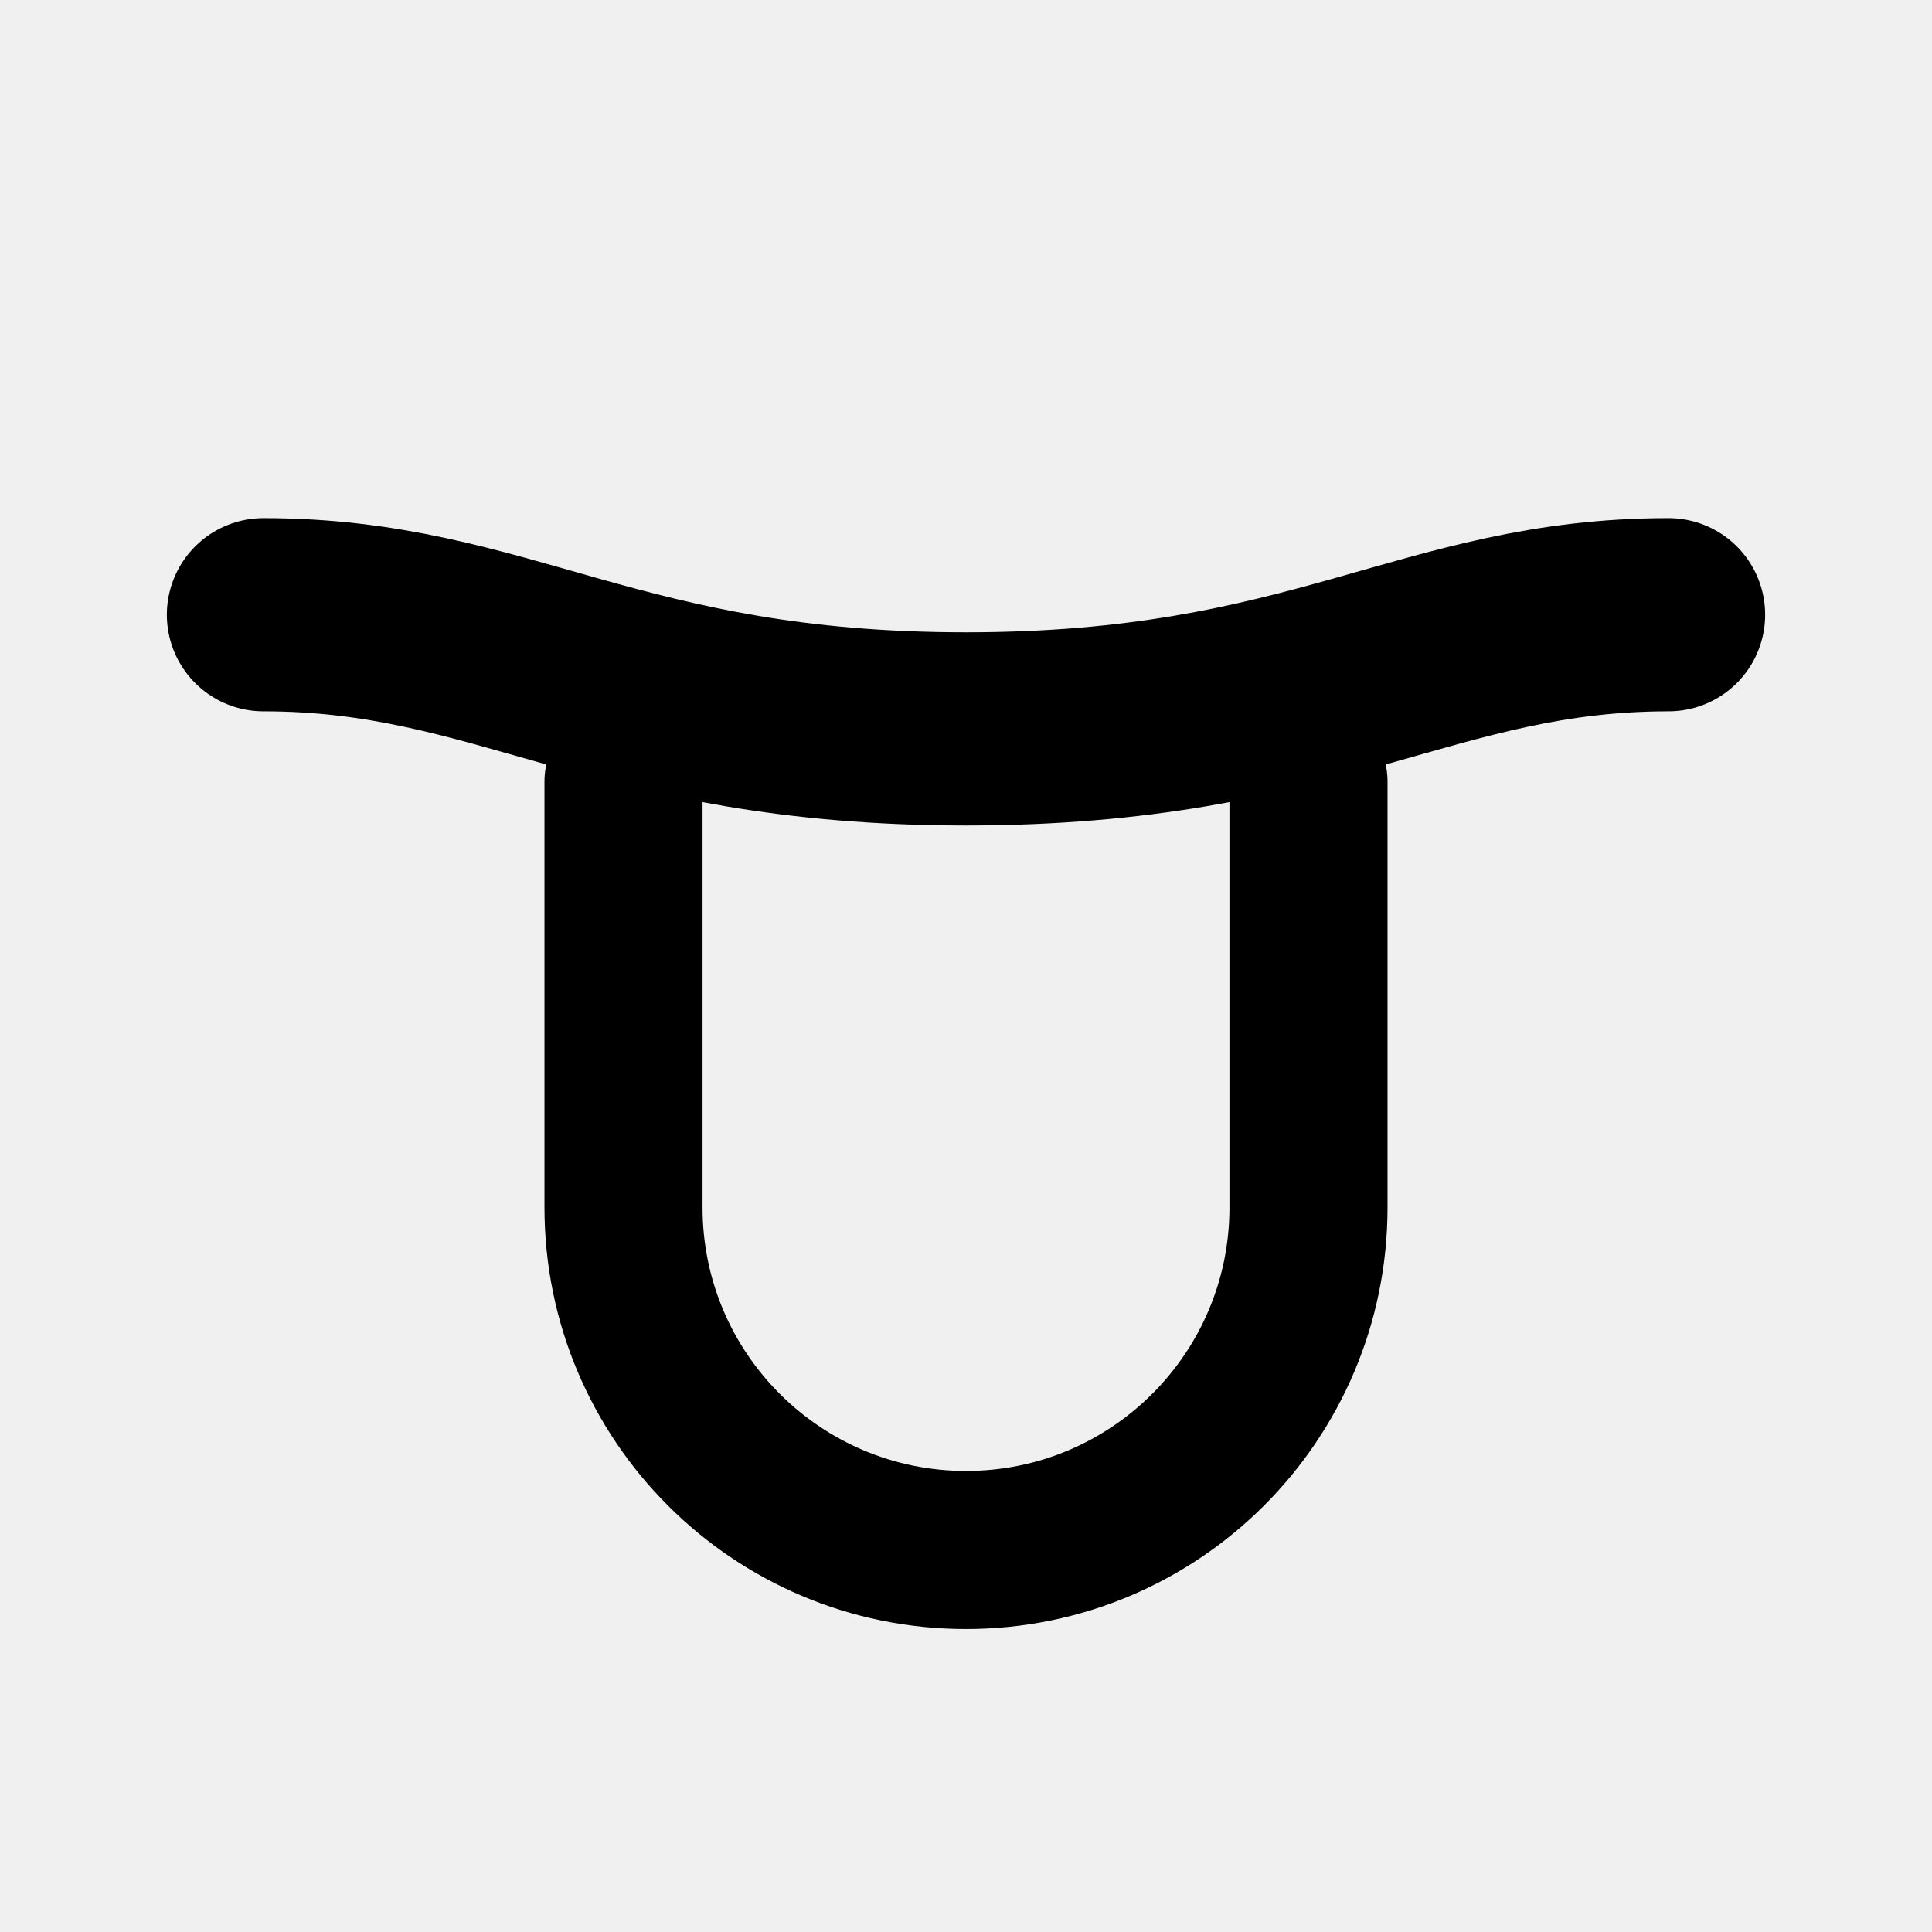
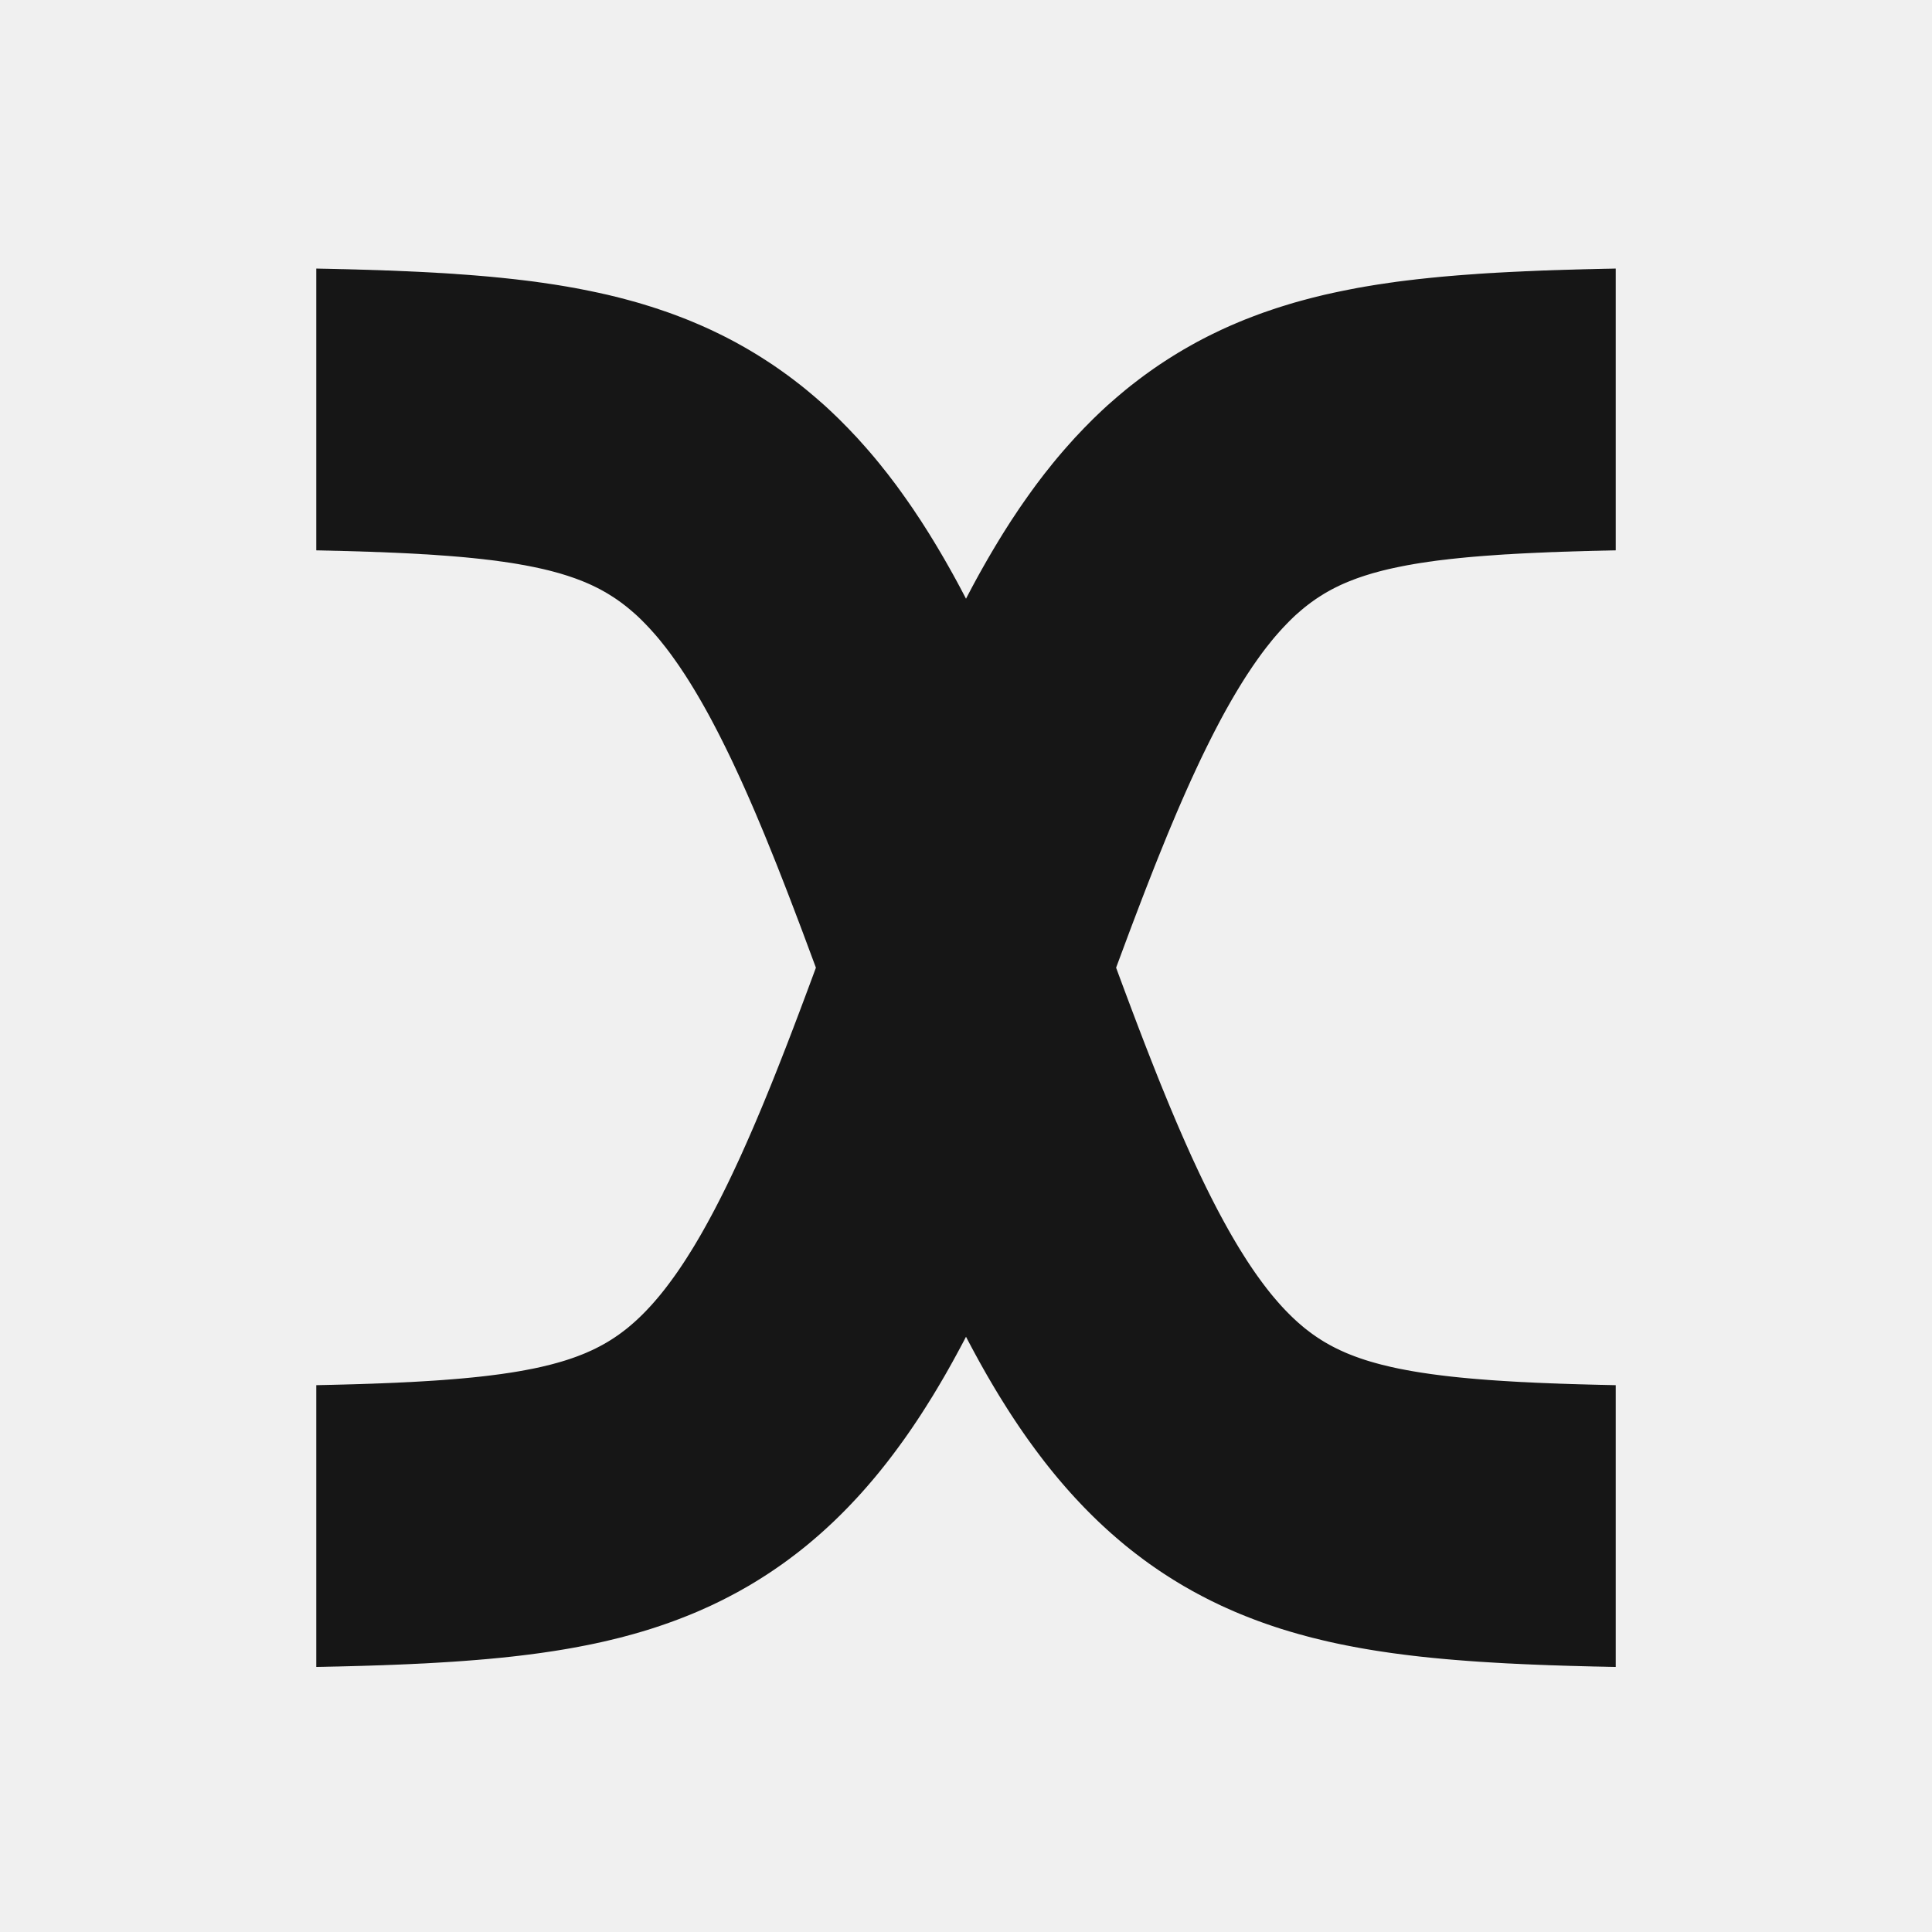
<svg xmlns="http://www.w3.org/2000/svg" viewBox="0 0 44 44" width="44" height="44">
-   <g fill="none" stroke="#000" stroke-linecap="round" stroke-linejoin="round">
-     <path stroke-width="4.4" d="M6 14c5.5 0 8 2.6 16 2.6S32.500 14 38 14" />
-     <path stroke-width="3.6" d="M14.200 17.800v9.700a7.800 7.800 0 0 0 15.600 0v-9.700" />
+   <g opacity="1" transform="translate(7.203 6) scale(0.080201)">
+     <mask id="mask0_5764_37824" style="mask-type:luminance" maskUnits="userSpaceOnUse" x="0" y="0" width="369" height="399">
+       <path d="M369 0H0V399H369V0Z" fill="white" />
+     </mask>
+     <g mask="url(#mask0_5764_37824)">
+       <path fill-rule="evenodd" clip-rule="evenodd" d="M418 319H417.27L416.33 318.991H415.39L414.46 318.981H413.43L412.49 318.977H411.65L410.71 318.967H409.78L408.84 318.958H407.91L407.07 318.949L405.94 318.944H405.1L403.22 318.925H402.26L399.45 318.901H398.52L395.91 318.88L393.03 318.851L392.1 318.846L389.29 318.818L388.36 318.813L387.72 318.807L386.68 318.786L385.55 318.78L384.91 318.774L383.93 318.754L382.05 318.74L381.07 318.72L380.08 318.715L378.31 318.684L377.39 318.675L374.68 318.625L373.59 318.609L372.84 318.601L372.01 318.58L370.95 318.564L368.34 318.516L367.44 318.494L366.49 318.475L365.46 318.449L364.62 318.436L363.89 318.414L361.08 318.344L360.15 318.315L358.37 318.271L357.44 318.238L356.51 318.215L354.73 318.152L353.06 318.102L352.22 318.064L350.35 317.999L349.42 317.956L348.47 317.923L347.65 317.886L346.71 317.848L346.07 317.819L345.03 317.762L344.1 317.725L343.17 317.673L342.22 317.635L341.69 317.606L340.76 317.55L339.82 317.498L337.22 317.341L336.28 317.28L335.44 317.229L333.01 317.058L330.44 316.857L330.35 316.85L329.59 316.789L327.92 316.646L327.19 316.58L324.67 316.34L322.24 316.084L320.73 315.909L319.14 315.715L316.68 315.393L316.13 315.316L315.3 315.191L314.37 315.055L313.71 314.956L313.06 314.851L311.51 314.594L310.88 314.484L309.41 314.215L308.61 314.059L307.74 313.894L307.22 313.79L306.62 313.661L305.18 313.348L304.7 313.234L302.45 312.689L302.04 312.579L301.19 312.35L300.56 312.177L299.32 311.822L298.09 311.445L297.57 311.275L296.93 311.062L296.35 310.866L295.72 310.642L295.18 310.447L294.69 310.265L294.06 310.021L293.98 309.99L293.35 309.741L292.85 309.54L292.49 309.389L291.95 309.152L291.17 308.802L290.75 308.615L289.7 308.108L289.28 307.899L288.65 307.573L288.07 307.263L287.68 307.055L286.56 306.416L286.16 306.181L285.64 305.859L285.13 305.536L284.57 305.177L284.1 304.865L283.54 304.477L283.01 304.111L282.66 303.854L282.11 303.446L282.01 303.367L281.41 302.908L280.91 302.52L280.52 302.209L280.05 301.812L279.39 301.252L278.84 300.777L278.35 300.334L277.74 299.772L277.19 299.251L276.66 298.735L276.06 298.14L275.52 297.592L274.9 296.942L274.24 296.238L273.68 295.618L273.1 294.966L272.45 294.208L271.8 293.447L271.2 292.723L270.544 291.904L269.914 291.106L269.268 290.26L268.573 289.333L267.848 288.344L267.152 287.381L266.497 286.448L265.801 285.433L265.075 284.351L264.368 283.278L263.675 282.196L262.903 280.966L262.844 280.872L262.109 279.692L261.413 278.541L260.629 277.214L259.864 275.908L259.113 274.585L258.332 273.191L257.545 271.752L256.719 270.225L255.94 268.76L255.144 267.227L254.325 265.629L253.505 264L252.691 262.359L251.875 260.682L251.047 258.953L250.209 257.176L249.356 255.341L249.317 255.258L248.512 253.516L246.815 249.719L245.955 247.761L245.082 245.756L244.229 243.771L242.474 239.612L241.642 237.595L241.599 237.491L239.821 233.143L238.968 231.019L237.163 226.46L235.369 221.867L233.584 217.219L233.547 217.122L231.77 212.441L231.737 212.353L229.937 207.556L228.112 202.658L228.072 202.549L227.167 200.095L227.123 199.976L227.138 199.935L227.196 199.778L230.817 190.055L230.854 189.956L231.719 187.661L231.757 187.561L233.563 182.813L234.453 180.484L234.496 180.371L235.351 178.154L235.389 178.056L236.239 175.869L236.288 175.745L237.176 173.483L237.179 173.475L237.183 173.466L238.068 171.207L238.904 169.115L238.956 168.986L239.841 166.795L241.611 162.433L242.425 160.477L242.483 160.339L244.233 156.182L245.049 154.283L245.112 154.139L245.944 152.224L246.78 150.325L246.841 150.187L247.671 148.325L248.492 146.505L249.318 144.718L250.205 142.808L250.254 142.703L251.033 141.041L251.822 139.407L251.866 139.317L252.682 137.639L253.479 136.037L253.54 135.914L254.338 134.324L255.129 132.777L255.93 131.244L255.99 131.129L256.776 129.635L257.539 128.22L258.292 126.848L259.053 125.497L259.124 125.371L259.867 124.064L260.621 122.774L261.397 121.463L262.168 120.192L262.904 118.993L263.591 117.906L263.686 117.757L264.318 116.769L265.075 115.634L265.812 114.521L266.441 113.613L267.208 112.521L267.947 111.486L268.565 110.639L269.226 109.763L269.824 108.981L270.535 108.092L271.3 107.129L271.81 106.507L272.39 105.826L272.98 105.15L273.73 104.304L273.74 104.294L274.28 103.694L274.84 103.108L275.5 102.41L276.11 101.788L276.12 101.777L276.72 101.177L277.21 100.702L277.86 100.078L278.17 99.79L279.37 98.745L279.9 98.295L280.04 98.177L280.56 97.742L280.91 97.463L281.38 97.095L281.53 96.98L282.06 96.576L282.5 96.246L283.07 95.839L283.64 95.433L284.01 95.181L284.46 94.884L285.1 94.471L285.69 94.1L286.16 93.809L286.6 93.545L287.11 93.255L287.74 92.901L288.2 92.646L288.63 92.421L289.14 92.156L289.6 91.929L290.85 91.322L291.24 91.145L291.77 90.913L292.33 90.669L292.99 90.394L293.39 90.23L294.67 89.734L295.26 89.512L295.65 89.369L296.14 89.201L296.22 89.174L296.97 88.918L297.57 88.717L298.04 88.565L298.78 88.339L299.51 88.113L299.93 87.987L300.44 87.845L301.93 87.44L302.51 87.29L302.68 87.244L303.09 87.141L303.84 86.964L304.48 86.805L305.05 86.68L305.81 86.509L307.2 86.216L308.75 85.904L309.93 85.675L310.75 85.54L311.69 85.365L313.05 85.14L313.62 85.048L314.37 84.94L315.93 84.705L316.89 84.579L317.82 84.44L318.2 84.39L319.7 84.206L320.68 84.097L321.61 83.981L322.16 83.92L323 83.831L323.92 83.734L324.66 83.656L325.51 83.576L326.44 83.481L327.12 83.417L328.7 83.278L329.59 83.207L330.46 83.132L332.05 83.009L334.9 82.809L335.65 82.749L336.37 82.705L337.31 82.64L337.75 82.613L338.89 82.561L339.99 82.484L342.33 82.358L342.46 82.352L344.1 82.27L345.97 82.185L346.71 82.148L347.54 82.119L348.68 82.068V82.067L349.51 82.03L349.62 82.025L350.93 81.969L351.92 81.949L353.26 81.889L353.84 81.866L355.72 81.814L356.64 81.777L359.35 81.704L360.14 81.676L361.08 81.658L362.12 81.621L362.65 81.608L363.64 81.593L365.51 81.541L366.5 81.526L367.48 81.497L369.25 81.465L370.17 81.442L372.88 81.397L373.98 81.375L374.66 81.358L376.65 81.343L377.58 81.315L379.25 81.302L380.34 81.28L381.07 81.269L382 81.26L382.94 81.246L383.78 81.238L384.71 81.228L385.75 81.218L386.68 81.204L387.52 81.195L388.55 81.185L389.49 81.171L391.16 81.154L392.1 81.149L392.93 81.141H393.87L395.1 81.128L395.84 81.117H396.67L397.81 81.106L398.54 81.099H399.48L400.42 81.089H401.46L402.59 81.072L403.22 81.066H404.16L405.2 81.055L405.93 81.052H406.97L409.04 81.031H409.05L409.78 81.023H412.49L413.42 81.019H414.46L415.59 81.007H415.6L416.33 81H418V1H415.93L414.79 1.011L414.06 1.019H413.22L412.28 1.023H409.37L408.24 1.035L406.57 1.052H405.73L404.6 1.057L403.76 1.066H402.82L401.58 1.078L400.85 1.089H400.02L399.08 1.099H398.14L397.01 1.11L396.27 1.117H395.24L394.1 1.134L393.47 1.141H392.53L391.49 1.151L390.56 1.156L388.49 1.177L387.55 1.191L386.72 1.199L385.68 1.21L384.75 1.224L383.91 1.232H383.9L382.97 1.241V1.242L381.94 1.252L381 1.266L380.06 1.275L378.93 1.293L378.15 1.308L376.06 1.324L375.13 1.352L373.36 1.365L372.17 1.395L371.47 1.409L371.34 1.412L368.5 1.459L367.54 1.483L365.57 1.518L364.69 1.544L363.8 1.558L361.93 1.609L361.05 1.623L359.71 1.656L358.88 1.686L357.93 1.704L356.87 1.742L353.95 1.82L353.01 1.858L351.14 1.91L349.84 1.961L349.31 1.986L348.43 2.003L346.05 2.105L345.07 2.149L344.33 2.182L343.29 2.219L342.16 2.276L340.29 2.36L338.25 2.462L335.03 2.634L334.27 2.689L333.54 2.721L332.11 2.807L331.16 2.874L330.03 2.942L328.9 3.033L326.14 3.227L323.97 3.395L323.07 3.472L322.89 3.488L322 3.559L319.83 3.749L318.64 3.862L317.71 3.957L316.68 4.054L315.53 4.175L313.57 4.382L312.24 4.528L311.3 4.646L310.42 4.744L308.17 5.021L306.67 5.215L305.73 5.357L304.82 5.476L302.71 5.794L302.56 5.816L301.51 5.969L300.21 6.178L297.82 6.573L296.9 6.745L295.84 6.919L293.28 7.414L291.09 7.854L289.96 8.091L289.95 8.093L288.74 8.35L287.72 8.58L287.53 8.621L286.32 8.889L285.09 9.19L283.97 9.455L282.59 9.808L281.39 10.123L280.27 10.425L280.25 10.43L279.14 10.733L277.77 11.116L276.32 11.545L275.21 11.891L274.05 12.247L272.64 12.697L271.36 13.127L270.284 13.494L268.952 13.952L267.466 14.494L266.18 14.977L263.723 15.928L262.249 16.534L261.032 17.046L259.737 17.602L258.38 18.205L256.895 18.883L254.414 20.08L252.996 20.783L251.636 21.486L250.192 22.246L248.785 23.025L247.541 23.723L246.173 24.512L244.737 25.366L243.348 26.221L242.061 27.035L240.824 27.832L239.404 28.765L237.909 29.792L236.609 30.71L235.297 31.655L233.868 32.715L232.61 33.681L231.279 34.711L229.751 35.945L228.468 37.019L227.204 38.088L224.652 40.321L223.096 41.761L221.875 42.924L220.499 44.25L217.977 46.802L216.795 48.052L216.73 48.121L215.446 49.473L214.126 50.948L213.009 52.196L211.724 53.672L210.429 55.197L209.063 56.857L207.964 58.244L206.804 59.692L205.52 61.373L204.31 62.975L203.068 64.681L201.927 66.277L200.82 67.853L199.576 69.65L198.486 71.295L198.42 71.395L197.33 73.028L196.136 74.896L195.011 76.674L193.868 78.535L192.765 80.356L191.666 82.212L190.555 84.114L189.46 86.041L188.383 87.952L187.264 89.989L186.16 92.039L185.103 94.048L184.5 95.202L183.897 94.048L182.84 92.039L181.736 89.989L180.617 87.952L179.54 86.041L178.445 84.114L177.334 82.212L176.235 80.356L175.132 78.535L173.989 76.674L172.864 74.896L171.67 73.028L170.58 71.395L170.514 71.295L169.424 69.65L168.18 67.853L167.073 66.277L165.932 64.681L164.69 62.975L163.48 61.373L162.196 59.692L161.036 58.244L159.937 56.857L158.571 55.197L157.276 53.672L155.991 52.196L154.874 50.948L153.554 49.473L152.27 48.121L152.205 48.052L151.023 46.802L148.501 44.25L147.125 42.924L145.904 41.761L144.348 40.321L141.796 38.088L140.532 37.019L139.249 35.945L137.721 34.711L136.39 33.681L135.132 32.715L133.703 31.655L132.391 30.71L131.091 29.792L129.596 28.765L128.176 27.832L126.939 27.035L125.652 26.221L124.263 25.366L122.827 24.512L121.459 23.723L120.215 23.025L118.808 22.246L117.364 21.486L116.004 20.783L114.586 20.08L112.105 18.883L110.62 18.205L109.263 17.602L107.968 17.046L106.751 16.534L105.277 15.928L102.82 14.977L101.534 14.494L100.048 13.952L98.716 13.494L97.638 13.127L96.356 12.697L94.953 12.247L93.795 11.891L92.679 11.545L91.23 11.116L89.865 10.733L88.75 10.43L88.733 10.425L87.615 10.123L86.408 9.808L85.028 9.455L83.909 9.19L82.683 8.889L81.466 8.621L81.283 8.58L80.263 8.35L79.05 8.093L79.037 8.091L77.912 7.854L75.723 7.414L73.161 6.919L72.102 6.745L71.181 6.573L68.794 6.178L67.486 5.969L66.441 5.816L66.293 5.794L64.18 5.476L63.267 5.357L62.33 5.215L60.834 5.021L58.584 4.744L57.698 4.646L56.755 4.528L55.426 4.382L53.468 4.175L52.323 4.054L51.295 3.957L50.36 3.862L49.169 3.749L47.004 3.559L46.115 3.488L45.927 3.472L45.027 3.395L42.862 3.227L40.097 3.033L38.971 2.942L37.837 2.874L36.89 2.807L35.458 2.721L34.731 2.689L33.966 2.634L30.748 2.462L28.709 2.36L26.839 2.276L25.706 2.219L24.666 2.182L23.934 2.149H23.929L22.948 2.105L20.573 2.003L19.689 1.986L19.155 1.961L17.865 1.91L15.993 1.858L15.047 1.82L12.132 1.742L11.069 1.704L10.123 1.686L9.29 1.656L7.953 1.623L7.068 1.609L5.196 1.558L4.311 1.544L3.428 1.518L1.455 1.483L0.504 1.459L-2.338 1.412L-2.474 1.409L-3.172 1.395L-4.361 1.365L-6.132 1.352L-7.063 1.324L-9.145 1.308L-9.929 1.293L-11.059 1.275L-11.999 1.266L-12.938 1.252L-13.973 1.242L-13.974 1.241L-14.903 1.232H-14.906L-15.747 1.224L-16.68 1.21L-17.716 1.199L-18.555 1.191L-19.487 1.177L-21.56 1.156L-22.492 1.151L-23.531 1.141H-24.465L-25.102 1.134L-26.237 1.117H-27.274L-28.009 1.11H-28.01L-29.143 1.099H-30.08L-31.018 1.089H-31.854L-32.584 1.078L-33.824 1.066H-34.763L-35.6 1.057L-36.731 1.052H-37.57L-39.24 1.035H-39.242L-40.372 1.023H-43.282L-44.219 1.019H-45.058L-45.791 1.011H-45.793L-46.926 1H-49V81H-47.33L-46.596 81.007H-46.593L-45.457 81.019H-44.42L-43.488 81.023H-40.776L-40.048 81.031H-40.045L-37.971 81.052H-36.933L-36.204 81.055L-35.165 81.066H-34.225L-33.59 81.072L-32.461 81.089H-31.416L-30.481 81.099H-29.544L-28.814 81.106H-28.812L-27.675 81.117H-26.839L-26.103 81.128L-24.869 81.141H-23.932L-23.097 81.149L-22.159 81.154L-20.49 81.171L-19.553 81.185L-18.521 81.195L-17.682 81.204L-16.746 81.218L-15.708 81.228H-15.706L-14.778 81.238H-14.776L-13.94 81.246L-13 81.26L-12.07 81.269L-11.335 81.28L-10.246 81.302L-8.576 81.315L-7.645 81.343L-5.665 81.358L-4.98 81.375L-3.879 81.397L-1.171 81.442L-0.254 81.465L1.52 81.497L2.503 81.526L3.491 81.541L5.364 81.593L6.349 81.608L6.884 81.621L7.922 81.658L8.857 81.676L9.652 81.704L12.365 81.777L13.279 81.814L15.161 81.866L15.742 81.889L17.077 81.949L18.066 81.969L19.384 82.025L19.489 82.03L20.318 82.067L20.322 82.068L21.458 82.119L22.292 82.148L23.026 82.185L24.902 82.27L26.541 82.352L26.666 82.358L29.011 82.484L30.108 82.561L31.253 82.613L31.694 82.64L32.627 82.705L33.353 82.749L34.1 82.809L36.95 83.009L38.536 83.132L39.414 83.207L40.298 83.278L41.879 83.417L42.559 83.481L43.495 83.576L44.341 83.656L45.078 83.734L46 83.831L46.845 83.92L47.394 83.981L48.323 84.097L49.304 84.206L50.799 84.39L51.184 84.44L52.108 84.579L53.069 84.705L54.633 84.94L55.375 85.048L55.947 85.14L57.306 85.365L58.246 85.54L59.067 85.675L60.248 85.904L61.802 86.216L63.191 86.509L63.951 86.68L64.516 86.805L65.162 86.964L65.912 87.141L66.315 87.244L66.495 87.29L67.069 87.44L68.562 87.845L69.068 87.987L69.493 88.113L70.221 88.339L70.958 88.565L71.43 88.717L72.031 88.918L72.783 89.174L72.86 89.201L73.35 89.369L73.742 89.512L74.332 89.734L75.614 90.23L76.013 90.394L76.667 90.669L77.235 90.913L77.757 91.145L78.145 91.322L79.403 91.929L79.86 92.156L80.374 92.421L80.801 92.646L81.262 92.901L81.892 93.255L82.395 93.545L82.839 93.809L83.31 94.1L83.898 94.471L84.54 94.884L84.992 95.181L85.359 95.433L85.932 95.839L86.499 96.246L86.943 96.576L87.471 96.98L87.62 97.095L88.093 97.463L88.439 97.742L88.96 98.177L89.099 98.295L89.632 98.745L90.826 99.79L91.136 100.078L91.792 100.702L92.285 101.177L92.877 101.777L92.888 101.788L93.504 102.41L94.163 103.108L94.719 103.694L95.257 104.294L95.265 104.304L96.023 105.15L96.611 105.826L97.19 106.507L97.702 107.129L98.465 108.092L99.176 108.981L99.774 109.763L100.435 110.639L101.053 111.486L101.792 112.521L102.559 113.613L103.188 114.521L103.925 115.634L104.682 116.769L105.314 117.757L105.409 117.906L106.096 118.993L106.832 120.192L107.603 121.463L108.379 122.774L109.133 124.064L109.876 125.371L109.947 125.497L110.708 126.848L111.461 128.22L112.224 129.635L113.01 131.129L113.07 131.244L113.871 132.777L114.662 134.324L115.46 135.914L115.521 136.037L116.318 137.639L117.134 139.317L117.178 139.407L117.967 141.041L118.746 142.703L118.795 142.808L119.682 144.718L120.508 146.505L121.329 148.325L122.159 150.187L122.22 150.325L123.056 152.224L123.888 154.139L123.951 154.283L124.767 156.182L126.517 160.339L126.575 160.477L127.389 162.433L129.159 166.795L130.044 168.986L130.096 169.115L130.932 171.207L131.817 173.466L131.821 173.475L131.824 173.483L132.712 175.745L132.761 175.869L133.611 178.056L133.649 178.154L134.504 180.371L134.547 180.484L135.437 182.813L137.243 187.561L137.281 187.661L138.146 189.956L138.183 190.055L141.804 199.778L141.862 199.935L141.877 199.975L141.833 200.095L140.928 202.549L140.888 202.658L139.063 207.556L137.263 212.353L137.23 212.441L135.453 217.122L135.416 217.219L133.631 221.867L131.837 226.46L130.032 231.019L129.179 233.143L127.401 237.491L127.358 237.595L126.526 239.612L124.771 243.771L123.918 245.756L123.045 247.761L122.185 249.719L120.488 253.516L119.683 255.258L119.644 255.341L118.791 257.176L117.953 258.953L117.125 260.682L116.309 262.359L115.495 264L114.675 265.629L113.856 267.227L113.06 268.76L112.281 270.225L111.455 271.752L110.668 273.191L109.887 274.585L109.136 275.908L108.371 277.214L107.587 278.541L106.891 279.692L106.156 280.872L106.097 280.966L105.325 282.196L104.632 283.278L103.925 284.351L103.199 285.433L102.503 286.448L101.848 287.381L101.152 288.344L100.427 289.333L99.732 290.26L99.086 291.106L98.456 291.904L97.797 292.723L97.2 293.447L96.554 294.208L95.9 294.966L95.323 295.618L94.757 296.238L94.098 296.942L93.481 297.592L92.943 298.14L92.345 298.735L91.814 299.251L91.26 299.772L90.651 300.334L90.158 300.777L89.611 301.252L88.954 301.812L88.481 302.209L88.093 302.52L87.595 302.908L86.989 303.367L86.885 303.446L86.342 303.854L85.987 304.111L85.463 304.477L84.898 304.865L84.427 305.177L83.872 305.536L83.361 305.859L82.835 306.181L82.443 306.416L81.319 307.055L80.935 307.263L80.349 307.573L79.717 307.899L79.305 308.108L78.248 308.615L77.833 308.802L77.046 309.152L76.509 309.389L76.148 309.54L75.652 309.741L75.015 309.99L74.936 310.021L74.31 310.265L73.823 310.447L73.283 310.642L72.646 310.866L72.074 311.062L71.43 311.275L70.907 311.445L69.677 311.822L68.444 312.177L67.806 312.35L66.962 312.579L66.549 312.689L64.303 313.234L63.819 313.348L62.383 313.661L61.775 313.79L61.255 313.894L60.386 314.059L59.592 314.215L58.121 314.484L57.494 314.594L55.944 314.851L55.287 314.956L54.632 315.055L53.698 315.191L52.868 315.316L52.321 315.393L49.857 315.715L48.27 315.909L46.755 316.084L44.328 316.34L41.813 316.58L41.082 316.646L39.405 316.789L38.652 316.85L38.561 316.857L35.994 317.058L33.562 317.229L32.719 317.28L31.785 317.341L29.176 317.498L28.242 317.55L27.309 317.606L26.775 317.635L25.828 317.673L24.895 317.725L23.966 317.762L22.932 317.819L22.287 317.848L21.354 317.886L20.525 317.923L19.579 317.956L18.648 317.999L16.778 318.064L15.936 318.102L14.272 318.152L12.495 318.215L11.562 318.238L10.627 318.271L8.852 318.315L7.919 318.344L5.109 318.414L4.376 318.436L3.542 318.449L2.506 318.475L1.563 318.494L0.665 318.516L-1.946 318.564L-3.01 318.58L-3.844 318.601L-4.585 318.609L-5.683 318.625L-8.394 318.675L-9.308 318.684L-11.083 318.715L-12.071 318.72L-13.055 318.74L-14.927 318.754L-15.914 318.774L-16.547 318.78L-17.683 318.786L-18.72 318.807L-19.356 318.813L-20.289 318.818L-23.102 318.846L-24.033 318.851L-26.907 318.88L-29.517 318.901H-30.448L-33.261 318.925H-34.225L-36.101 318.944H-36.938L-38.072 318.949L-38.907 318.958H-39.844L-40.78 318.967H-41.714L-42.651 318.977H-43.487L-44.426 318.981H-45.457L-46.394 318.991H-47.331L-48.265 319H-49V399H-47.862L-46.929 398.991H-45.993L-45.056 398.981H-44.226L-43.287 398.977H-42.25L-41.313 398.967H-40.38L-39.443 398.958H-38.507L-37.469 398.947L-36.737 398.944H-35.7L-33.824 398.925H-32.927L-30.114 398.901H-29.184L-26.169 398.876L-23.43 398.849L-22.5 398.844L-19.688 398.816L-18.754 398.811L-17.517 398.799L-16.68 398.782L-15.944 398.778L-14.709 398.766L-13.824 398.748L-11.949 398.734L-11.066 398.716L-10.181 398.712L-8.203 398.677L-7.256 398.668L-4.343 398.614L-3.579 398.603L-2.441 398.591L-1.402 398.565L-0.606 398.553L2.409 398.498L3.371 398.473L4.308 398.455L5.146 398.434L6.185 398.418L7.319 398.384L10.128 398.313L11.062 398.285L13.033 398.236L13.971 398.203L14.905 398.179L16.874 398.11L18.95 398.048L19.982 398.001L21.864 397.935L22.793 397.893L23.727 397.86L24.771 397.813L25.699 397.776L26.933 397.72L27.773 397.674L28.716 397.636L29.644 397.584L30.576 397.547L31.915 397.473L32.855 397.417L33.789 397.365L36.799 397.184L37.732 397.123L38.762 397.061L41.943 396.837L44.956 396.601L46.018 396.515L48.094 396.339L49.223 396.236L52.334 395.94L55.52 395.604L56.665 395.472L57.745 395.347L59.905 395.082L63.054 394.671L64.38 394.484L65.423 394.327L66.356 394.191L67.574 394.008L68.79 393.813L69.847 393.639L70.981 393.45L72.226 393.231L74.508 392.814L75.575 392.604L76.585 392.412L77.938 392.141L79.19 391.876L81.507 391.371L82.897 391.044L86.263 390.227L87.723 389.839L89.982 389.226L92.495 388.502L95.005 387.733L96.356 387.292L97.591 386.885L98.879 386.443L100.115 386.009L101.448 385.528L102.841 385.006L104.036 384.541L105.233 384.073L106.615 383.513L108.116 382.885L109.451 382.295L110.544 381.809L112.002 381.152L114.685 379.864L116.146 379.125L117.388 378.483L118.668 377.807L120.157 377L122.78 375.508L124.255 374.624L125.602 373.801L126.964 372.94L128.282 372.088L129.678 371.16L130.985 370.262L132.335 369.321L133.86 368.217L135.125 367.265L136.34 366.346L137.722 365.268L139.207 364.076L140.594 362.914L141.81 361.877L143.143 360.718L144.511 359.49L145.775 358.323L147.1 357.078L148.442 355.772L149.706 354.516L151.047 353.149L152.303 351.826L153.517 350.53L154.818 349.103L156.114 347.64L157.332 346.229L158.56 344.783L159.83 343.243L161.044 341.733L162.287 340.156L163.515 338.549L164.686 336.988L165.834 335.422L167.011 333.793L168.235 332.049L169.401 330.349L170.547 328.641L171.72 326.86L172.887 325.039L173.959 323.329L175.074 321.541L176.252 319.592L177.327 317.774L178.442 315.868L179.564 313.894L180.656 311.944L181.73 309.982L182.783 308.034L183.877 305.978L184.5 304.778L185.123 305.978L186.217 308.034L187.27 309.982L188.344 311.944L189.436 313.894L190.558 315.868L191.673 317.774L192.748 319.592L193.926 321.541L195.041 323.329L196.113 325.039L197.28 326.86L198.453 328.641L199.599 330.349L200.765 332.049L201.989 333.793L203.166 335.422L204.314 336.988L205.485 338.549L206.713 340.156L207.956 341.733L209.17 343.243L210.44 344.783L211.668 346.229L212.886 347.64L214.182 349.103L215.483 350.53L216.697 351.826L217.953 353.149L219.294 354.516L220.558 355.772L221.9 357.078L223.225 358.323L224.489 359.49L225.857 360.718L227.19 361.877L228.406 362.914L229.793 364.076L231.278 365.268L232.66 366.346L233.875 367.265L235.14 368.217L236.665 369.321L238.015 370.262L239.322 371.16L240.718 372.088L242.036 372.94L243.398 373.801L244.745 374.624L246.22 375.508L248.843 377L250.332 377.807L251.612 378.483L252.854 379.125L254.315 379.864L256.998 381.152L258.456 381.809L259.549 382.295L260.884 382.885L262.385 383.513L263.767 384.073L264.964 384.541L266.159 385.006L267.552 385.528L268.885 386.009L270.121 386.443L271.41 386.885L272.64 387.292L273.99 387.733L276.51 388.502L279.02 389.226L281.28 389.839L282.74 390.227L286.1 391.044L287.49 391.371L289.81 391.876L291.06 392.141L292.41 392.412L293.42 392.604L294.49 392.814L296.77 393.231L298.02 393.45L299.15 393.639L300.21 393.813L301.43 394.008L302.64 394.191L303.58 394.327L304.62 394.484L305.95 394.671L309.09 395.082L311.26 395.347L312.34 395.472L313.48 395.604L316.67 395.94L319.78 396.236L320.91 396.339L322.98 396.515L324.04 396.601L327.06 396.837L330.24 397.061L331.27 397.123L332.2 397.184L335.21 397.365L336.15 397.417L337.09 397.473L338.42 397.547L339.36 397.584L340.28 397.636L341.23 397.674L342.07 397.72L343.3 397.776L344.23 397.813L345.27 397.86L346.21 397.893L347.14 397.935L349.02 398.001L350.05 398.048L352.13 398.11L354.09 398.179L355.03 398.203L355.97 398.236L357.94 398.285L358.87 398.313L361.68 398.384L362.82 398.418L363.85 398.434L364.69 398.455L365.63 398.473L366.59 398.498L369.61 398.553L370.4 398.565L371.44 398.591L372.58 398.603L373.34 398.614L376.26 398.668L377.2 398.677L379.18 398.712L380.07 398.716L380.95 398.734L382.82 398.748L383.71 398.766L384.94 398.778L385.68 398.782L386.52 398.799L387.75 398.811L388.69 398.816L391.5 398.844L392.43 398.849L395.17 398.876L398.18 398.901H399.11L401.93 398.925H402.82L404.7 398.944H405.74L406.47 398.947L407.51 398.958H408.44L409.38 398.967H410.31L411.25 398.977H412.29L413.23 398.981H414.06L414.99 398.991H415.93L416.86 399H418V319Z" fill="#161616" />
+     </g>
  </g>
</svg>
